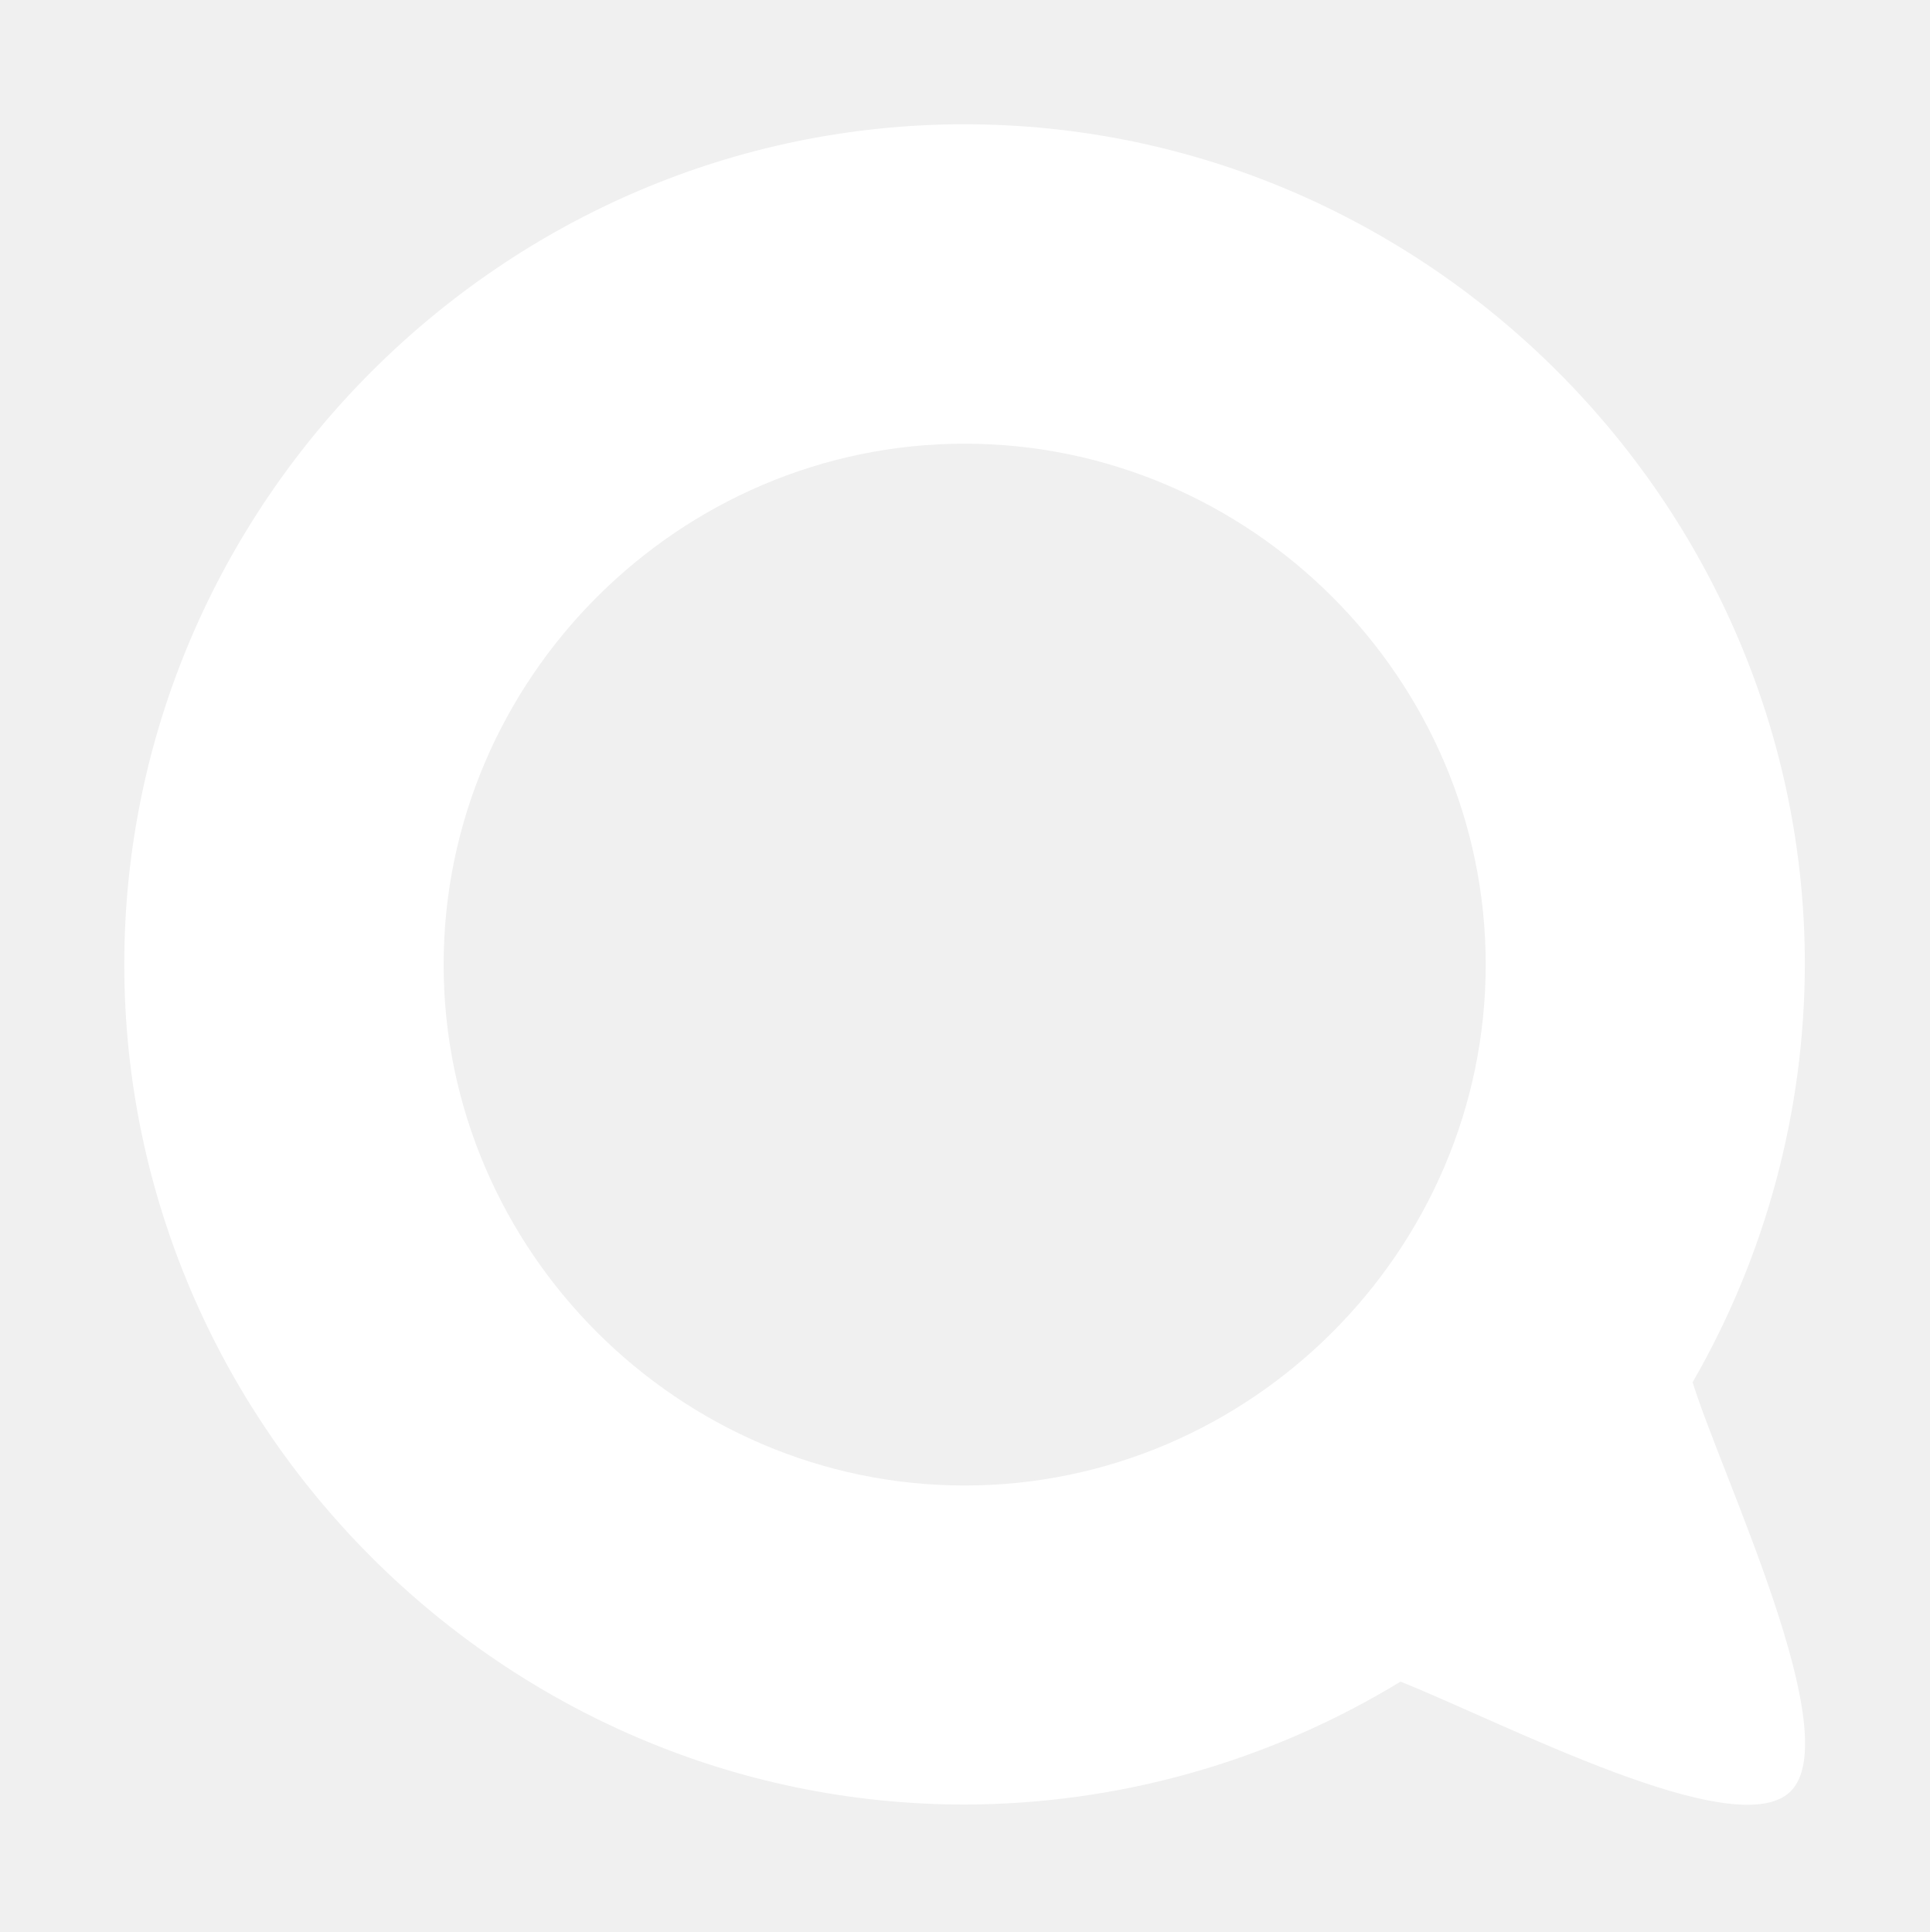
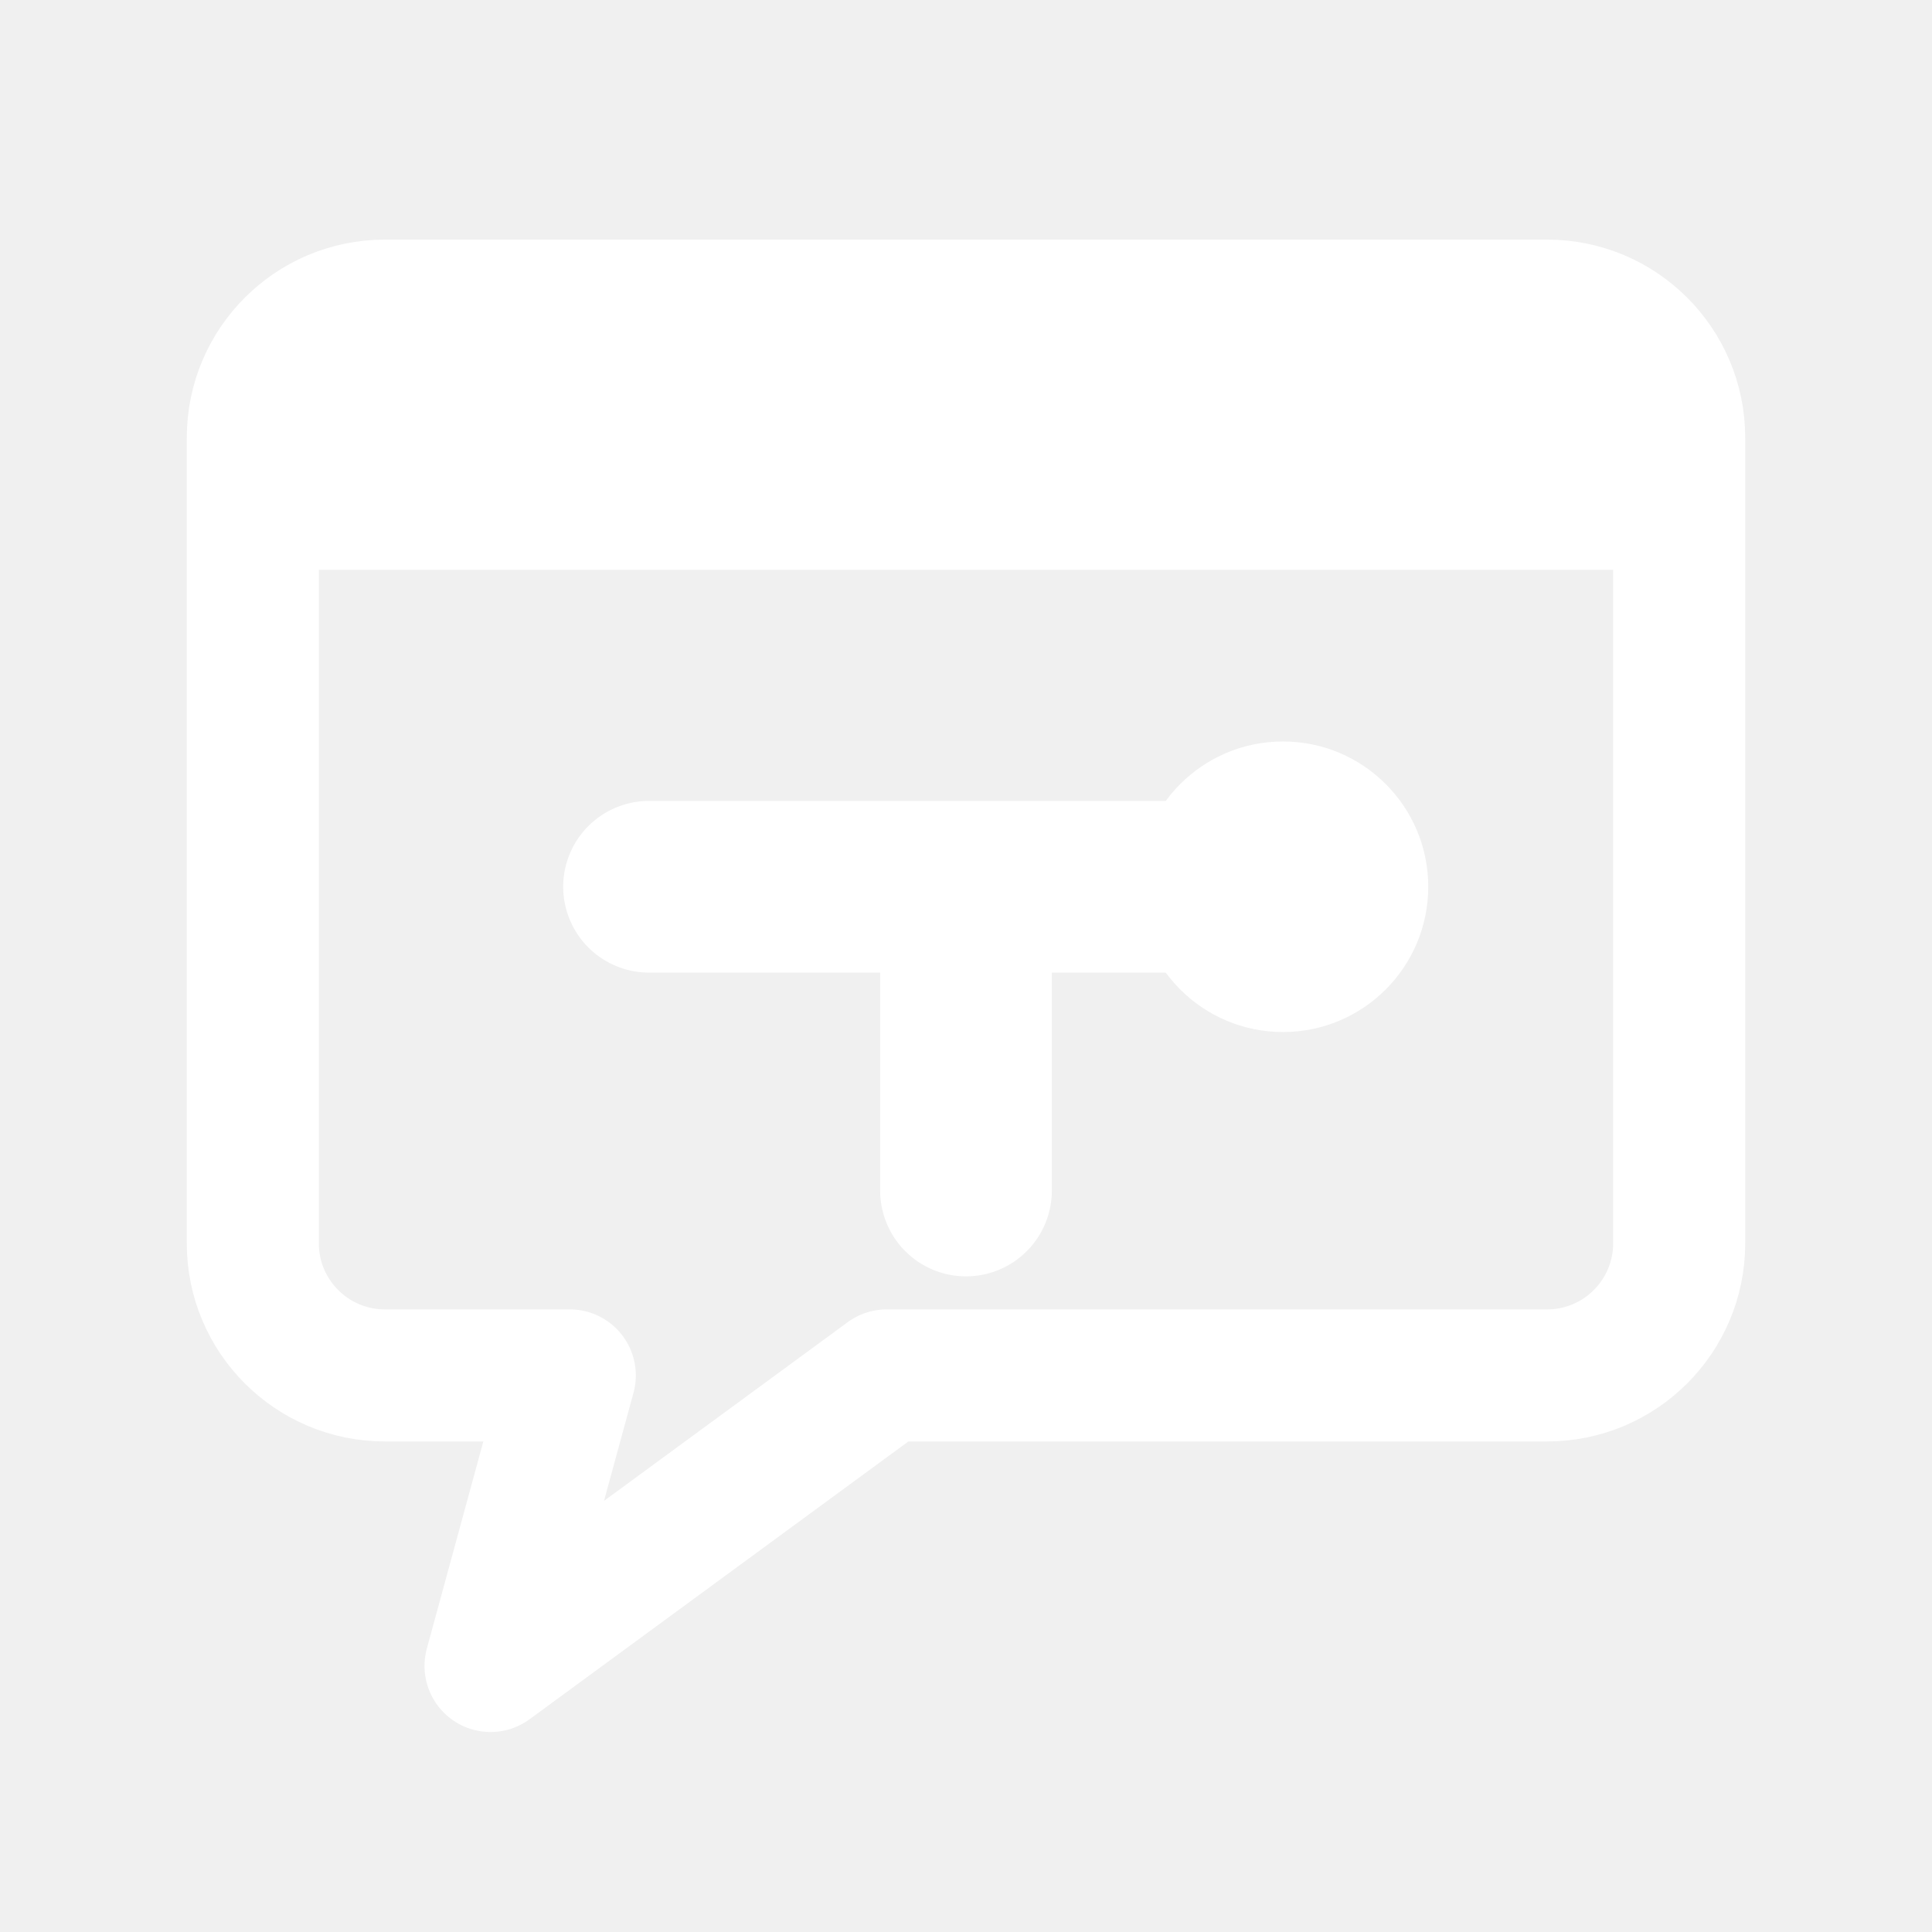
- <svg xmlns="http://www.w3.org/2000/svg" width="100%" height="100%" viewBox="0 0 652 653" version="1.1" xml:space="preserve" style="fill-rule:evenodd;clip-rule:evenodd;stroke-linejoin:round;stroke-miterlimit:2;fill:#ffffff" id="svg7761">
-   <defs id="defs7765" />
-   <g transform="matrix(0.8711657,0,0,0.8711659,-120.0368,-120.0369)" id="g7759">
-     <path id="path25" d="M 511.959,186 C 333.142,186.003 186,333.141 186,511.951 c 0,0.003 0,0.006 0,0.009 0,178.81 147.142,325.949 325.959,325.951 59.66,-0.121 118.158,-16.618 169.09,-47.686 40.062,15.919 129.798,63.147 151.155,42.747 C 854.522,811.66 806.003,711.354 794.371,674.081 822.79,624.772 837.804,568.869 837.915,511.958 837.912,333.151 690.773,186.016 511.96,186.011 Z m 0.037,123.923 c 110.879,0 202.118,91.237 202.118,202.112 -0.007,110.87 -91.244,202.097 -202.118,202.097 -110.873,0 -202.11,-91.227 -202.117,-202.097 v 0 c 0,-110.875 91.239,-202.112 202.117,-202.112 z" />
+ <svg xmlns="http://www.w3.org/2000/svg" viewBox="0 0 512 512">
+   <g transform="translate(32 32) scale(0.875)">
+     <path d="M80 56 H432 A40 40 0 0 1 472 96 V340 A40 40 0 0 1 432 380 H232 L112 468 L136 380 H80 A40 40 0 0 1 40 340 V96 A40 40 0 0 1 80 56 Z" fill="none" stroke="#FFFFFF" stroke-width="40" stroke-linejoin="round" />
+     <path d="M40 96 A40 40 0 0 1 80 56 H432 A40 40 0 0 1 472 96 V136 H40 Z" fill="#FFFFFF" />
+     <path d="M160 232 H352 M256 232 V324" fill="none" stroke="#FFFFFF" stroke-width="52" stroke-linecap="round" />
+     <circle cx="352" cy="232" r="44" fill="#FFFFFF" />
  </g>
</svg>
